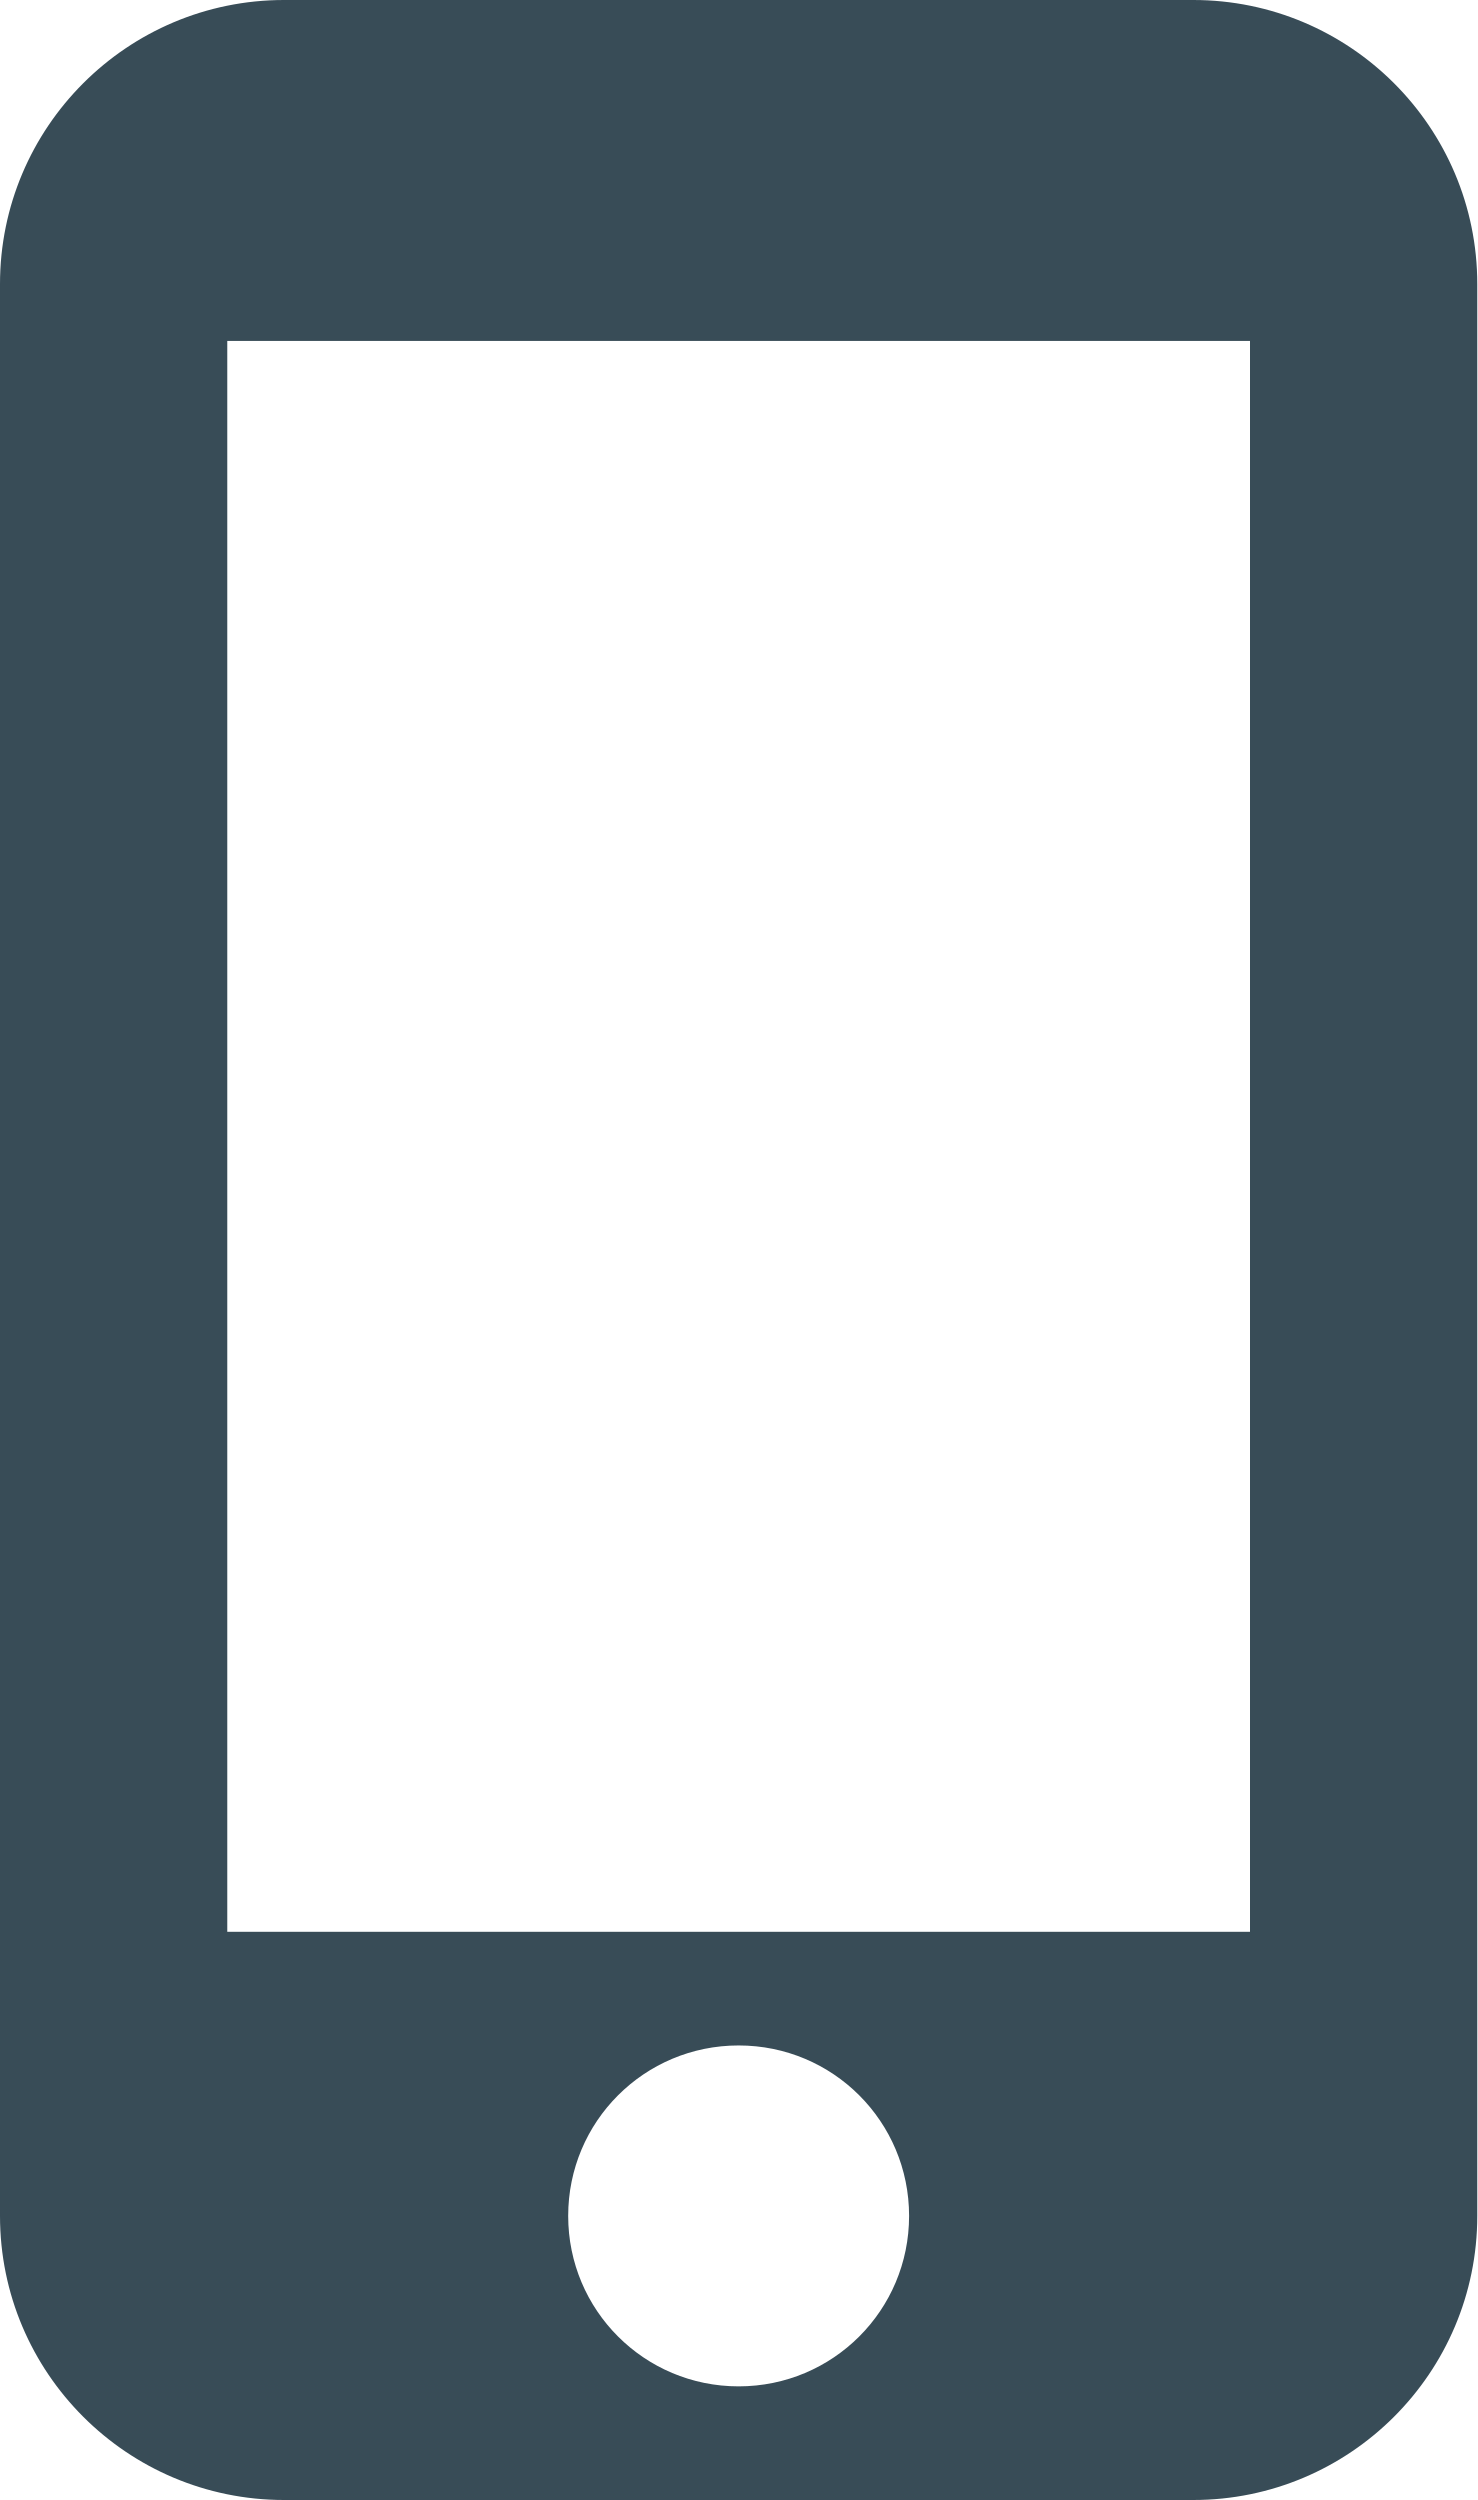
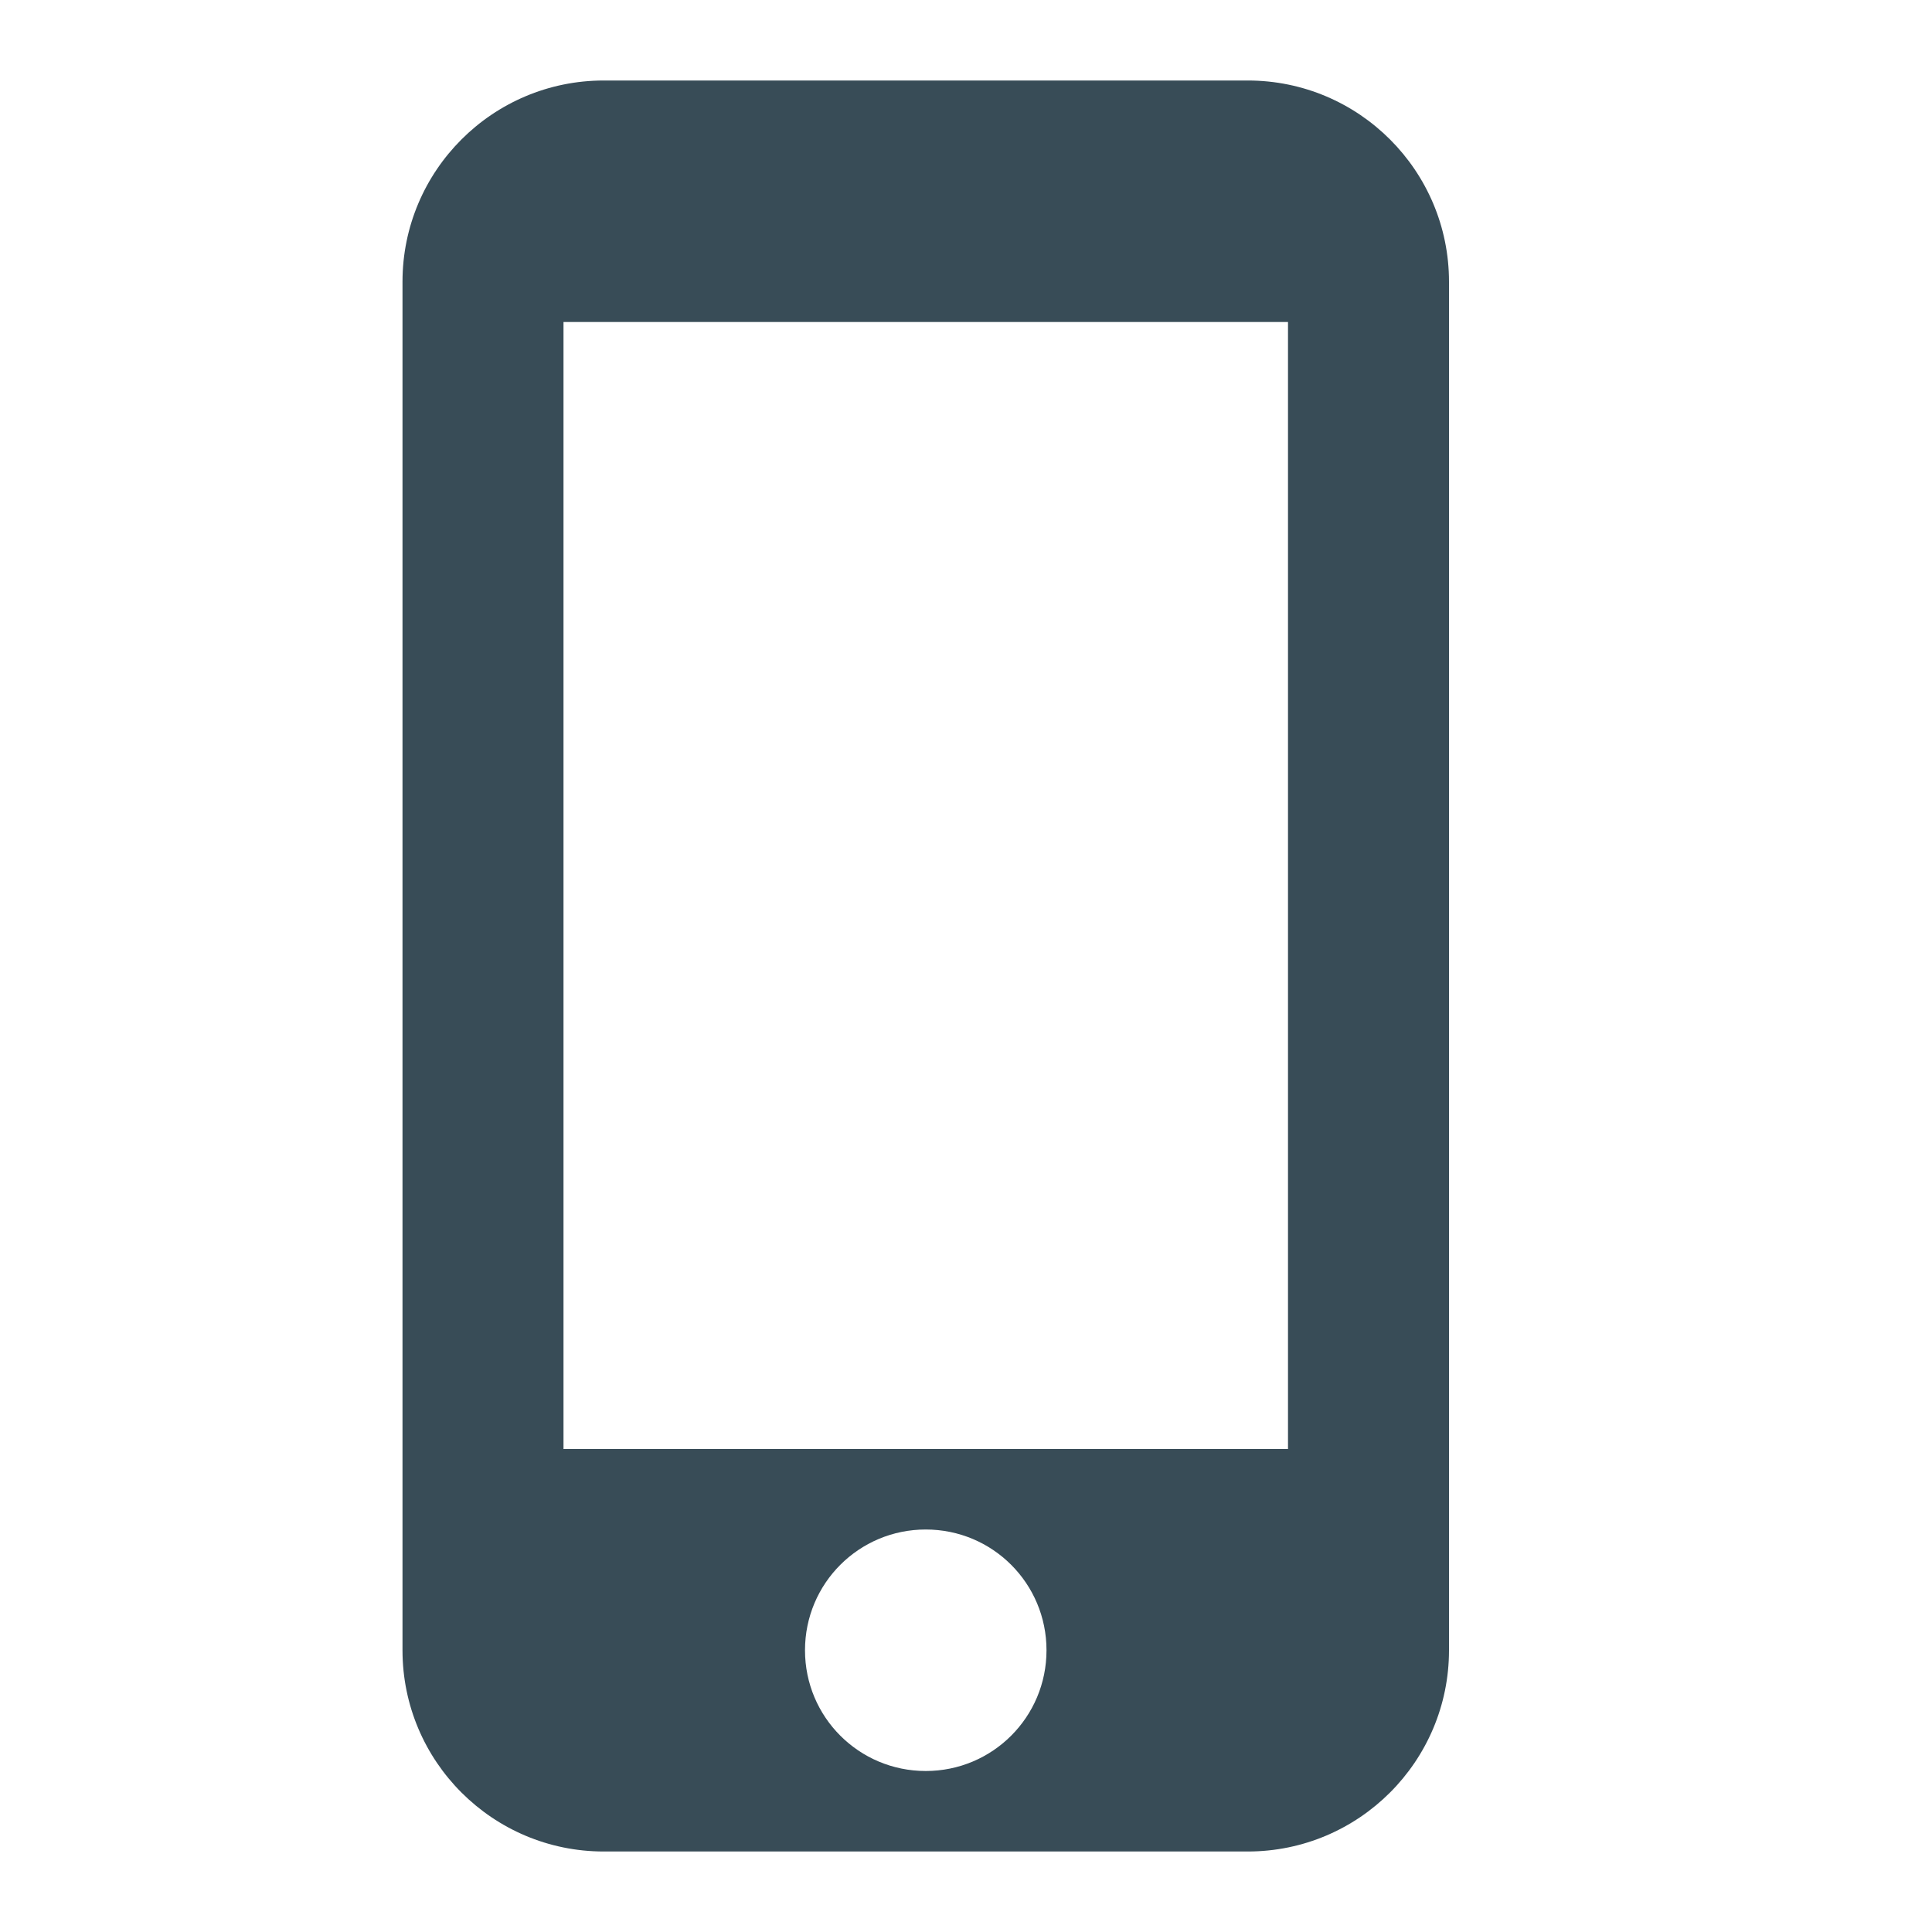
- <svg xmlns="http://www.w3.org/2000/svg" width="13px" height="22px" viewBox="0 0 13 22" version="1.1">
+ <svg xmlns="http://www.w3.org/2000/svg" width="24px" height="24px" viewBox="0 0 24 24" version="1.1">
  <defs />
-   <g id="How-it-Works" stroke="none" stroke-width="1" fill="none" fill-rule="evenodd">
-     <g id="How-it-Works---Redesign" transform="translate(-761, -1948)">
-       <g id="Icon/24/mobile-dark" transform="translate(756, 1947)">
-         <g id="Shape">
-           <polygon points="0 0 24 0 24 24 0 24" />
-           <path d="M15.5,1 L7.5,1 C6.12,1 5,2.12 5,3.5 L5,20.5 C5,21.88 6.12,23 7.5,23 L15.5,23 C16.88,23 18,21.88 18,20.5 L18,3.5 C18,2.12 16.88,1 15.5,1 Z M11.5,22 C10.67,22 10,21.33 10,20.5 C10,19.67 10.67,19 11.5,19 C12.33,19 13,19.67 13,20.5 C13,21.33 12.33,22 11.5,22 Z M16,18 L7,18 L7,4 L16,4 L16,18 Z" fill="#384C57" fill-rule="nonzero" />
-         </g>
-       </g>
+   <g id="Icon/24/mobile-dark" stroke="none" stroke-width="1" fill="none" fill-rule="evenodd">
+     <g id="Shape">
+       <polygon points="0 0 24 0 24 24 0 24" />
+       <path d="M15.5,1 L7.5,1 C6.12,1 5,2.12 5,3.5 L5,20.5 C5,21.88 6.12,23 7.5,23 L15.5,23 C16.88,23 18,21.88 18,20.5 L18,3.5 C18,2.12 16.88,1 15.5,1 Z M11.5,22 C10.67,22 10,21.33 10,20.5 C10,19.67 10.67,19 11.5,19 C12.33,19 13,19.67 13,20.5 C13,21.33 12.33,22 11.5,22 Z M16,18 L7,18 L7,4 L16,4 L16,18 Z" fill="#384C57" fill-rule="nonzero" />
    </g>
  </g>
</svg>
